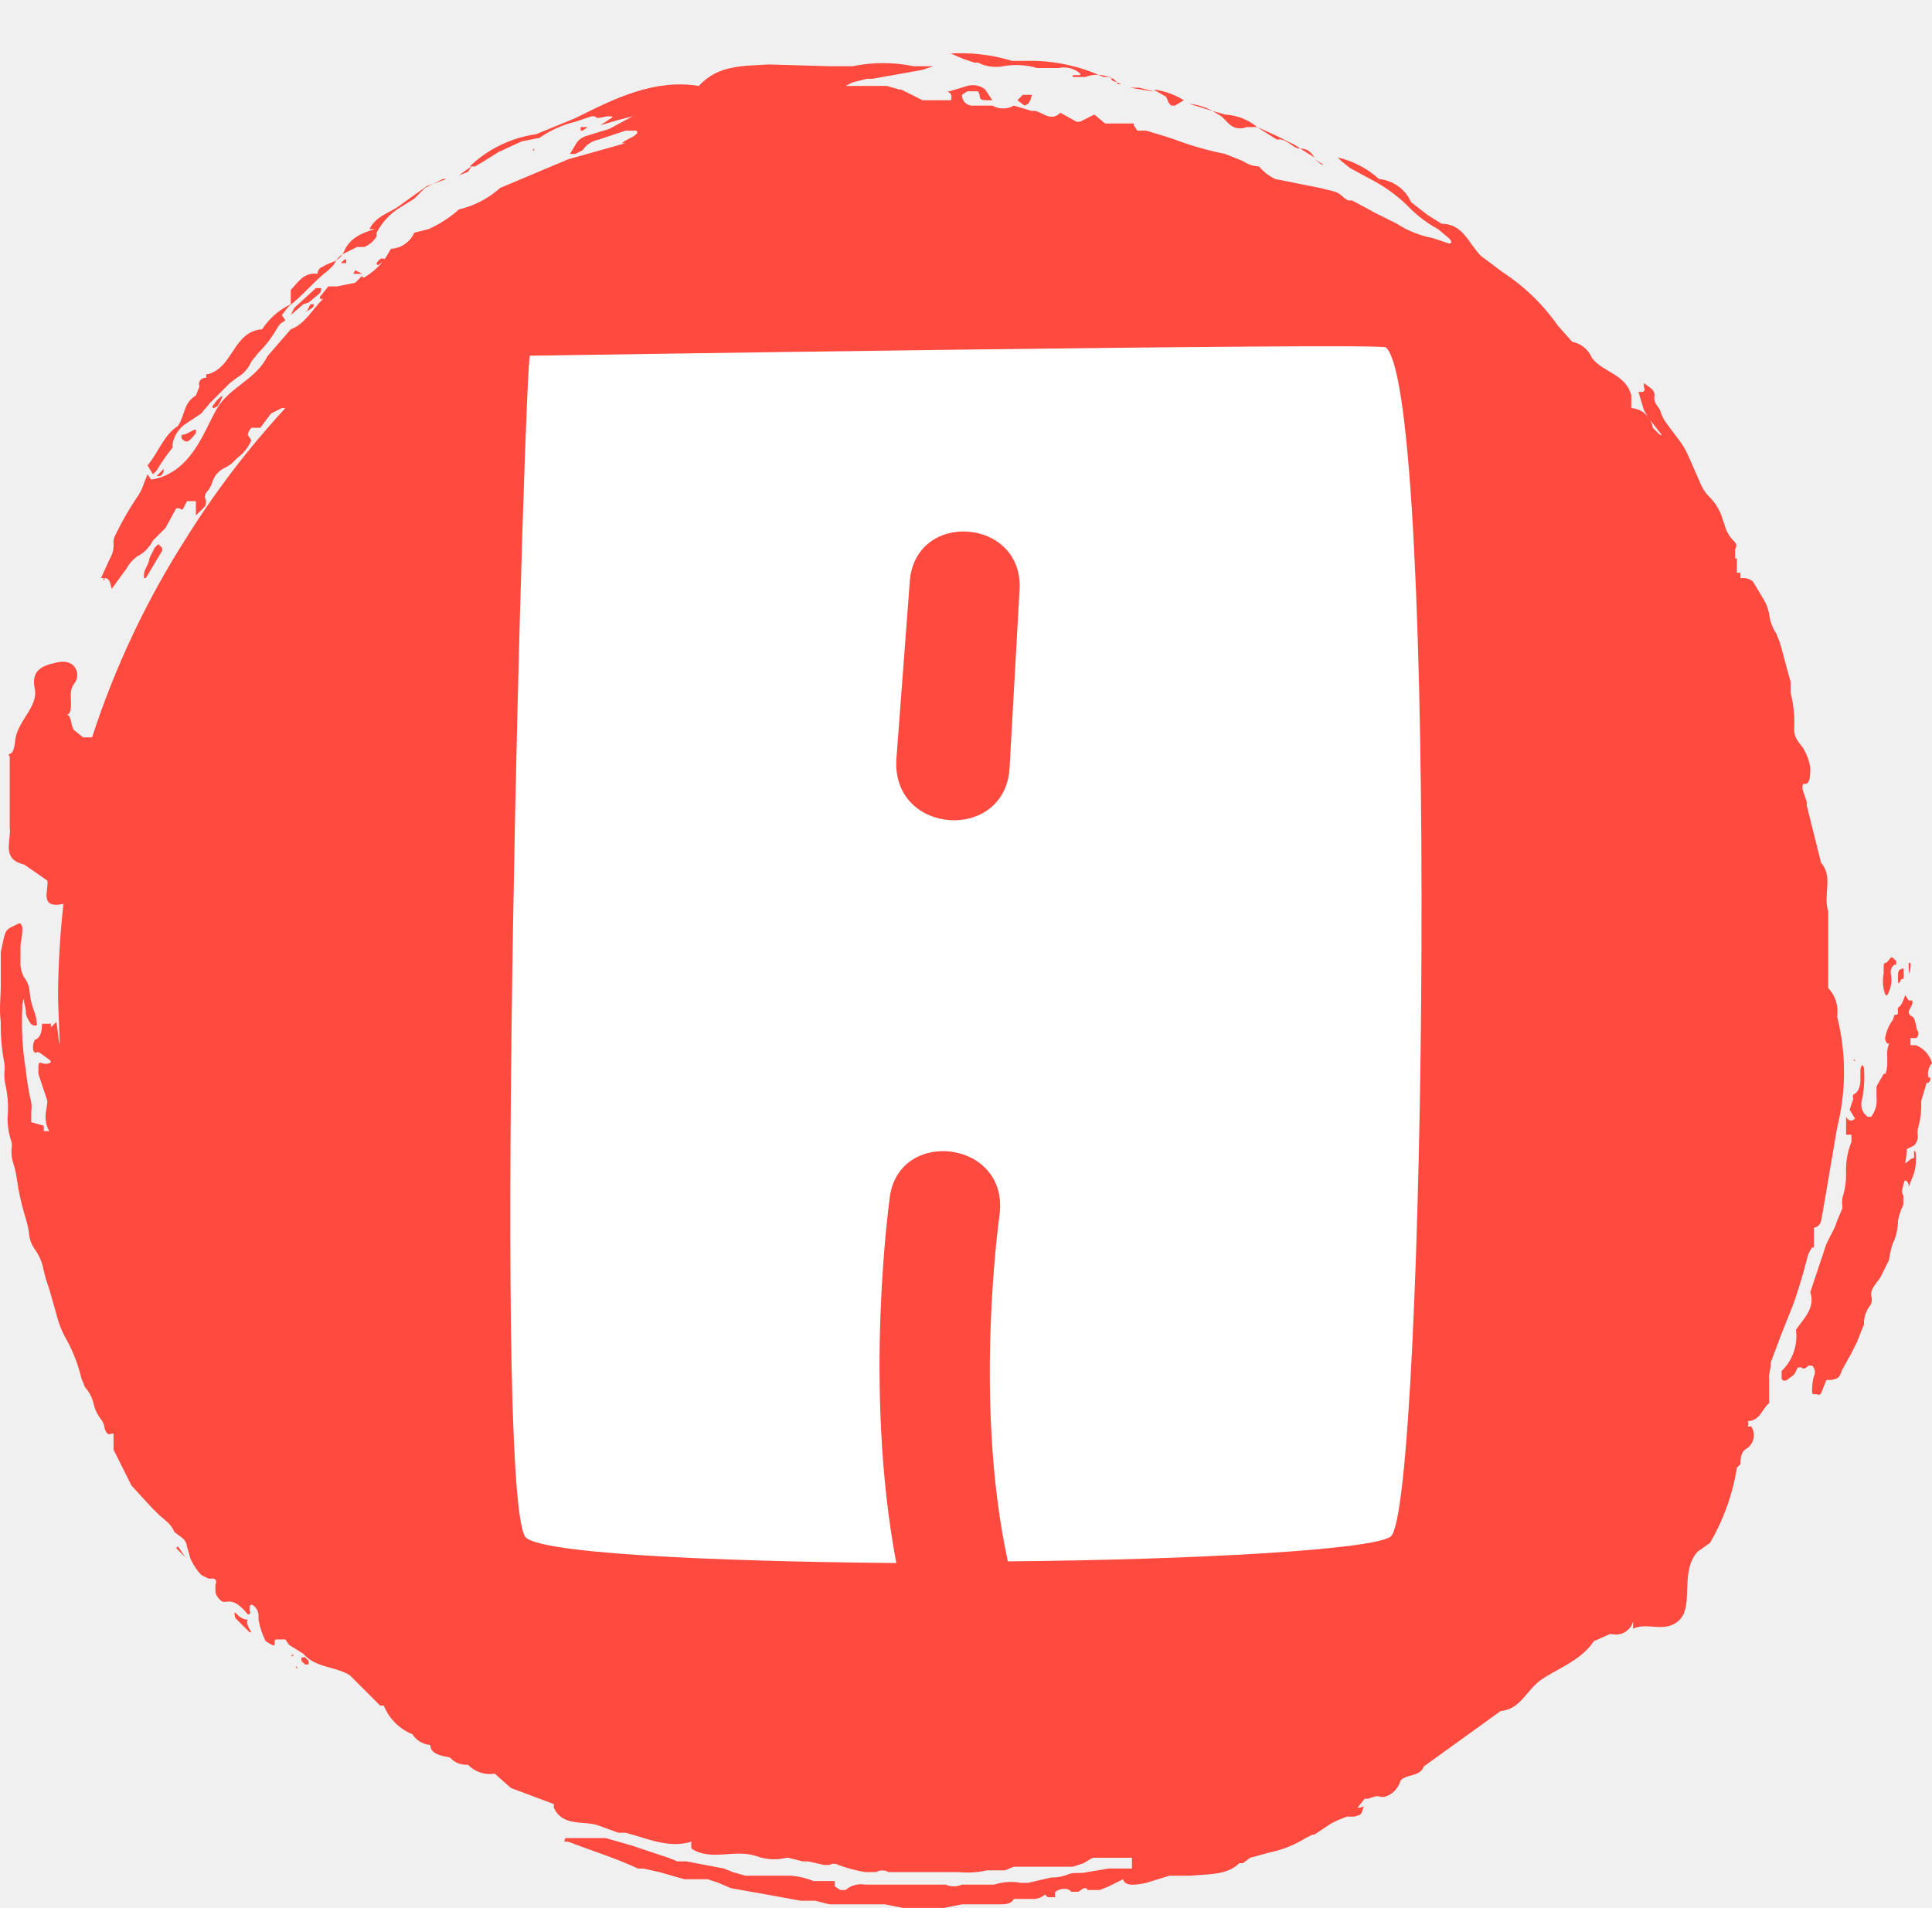
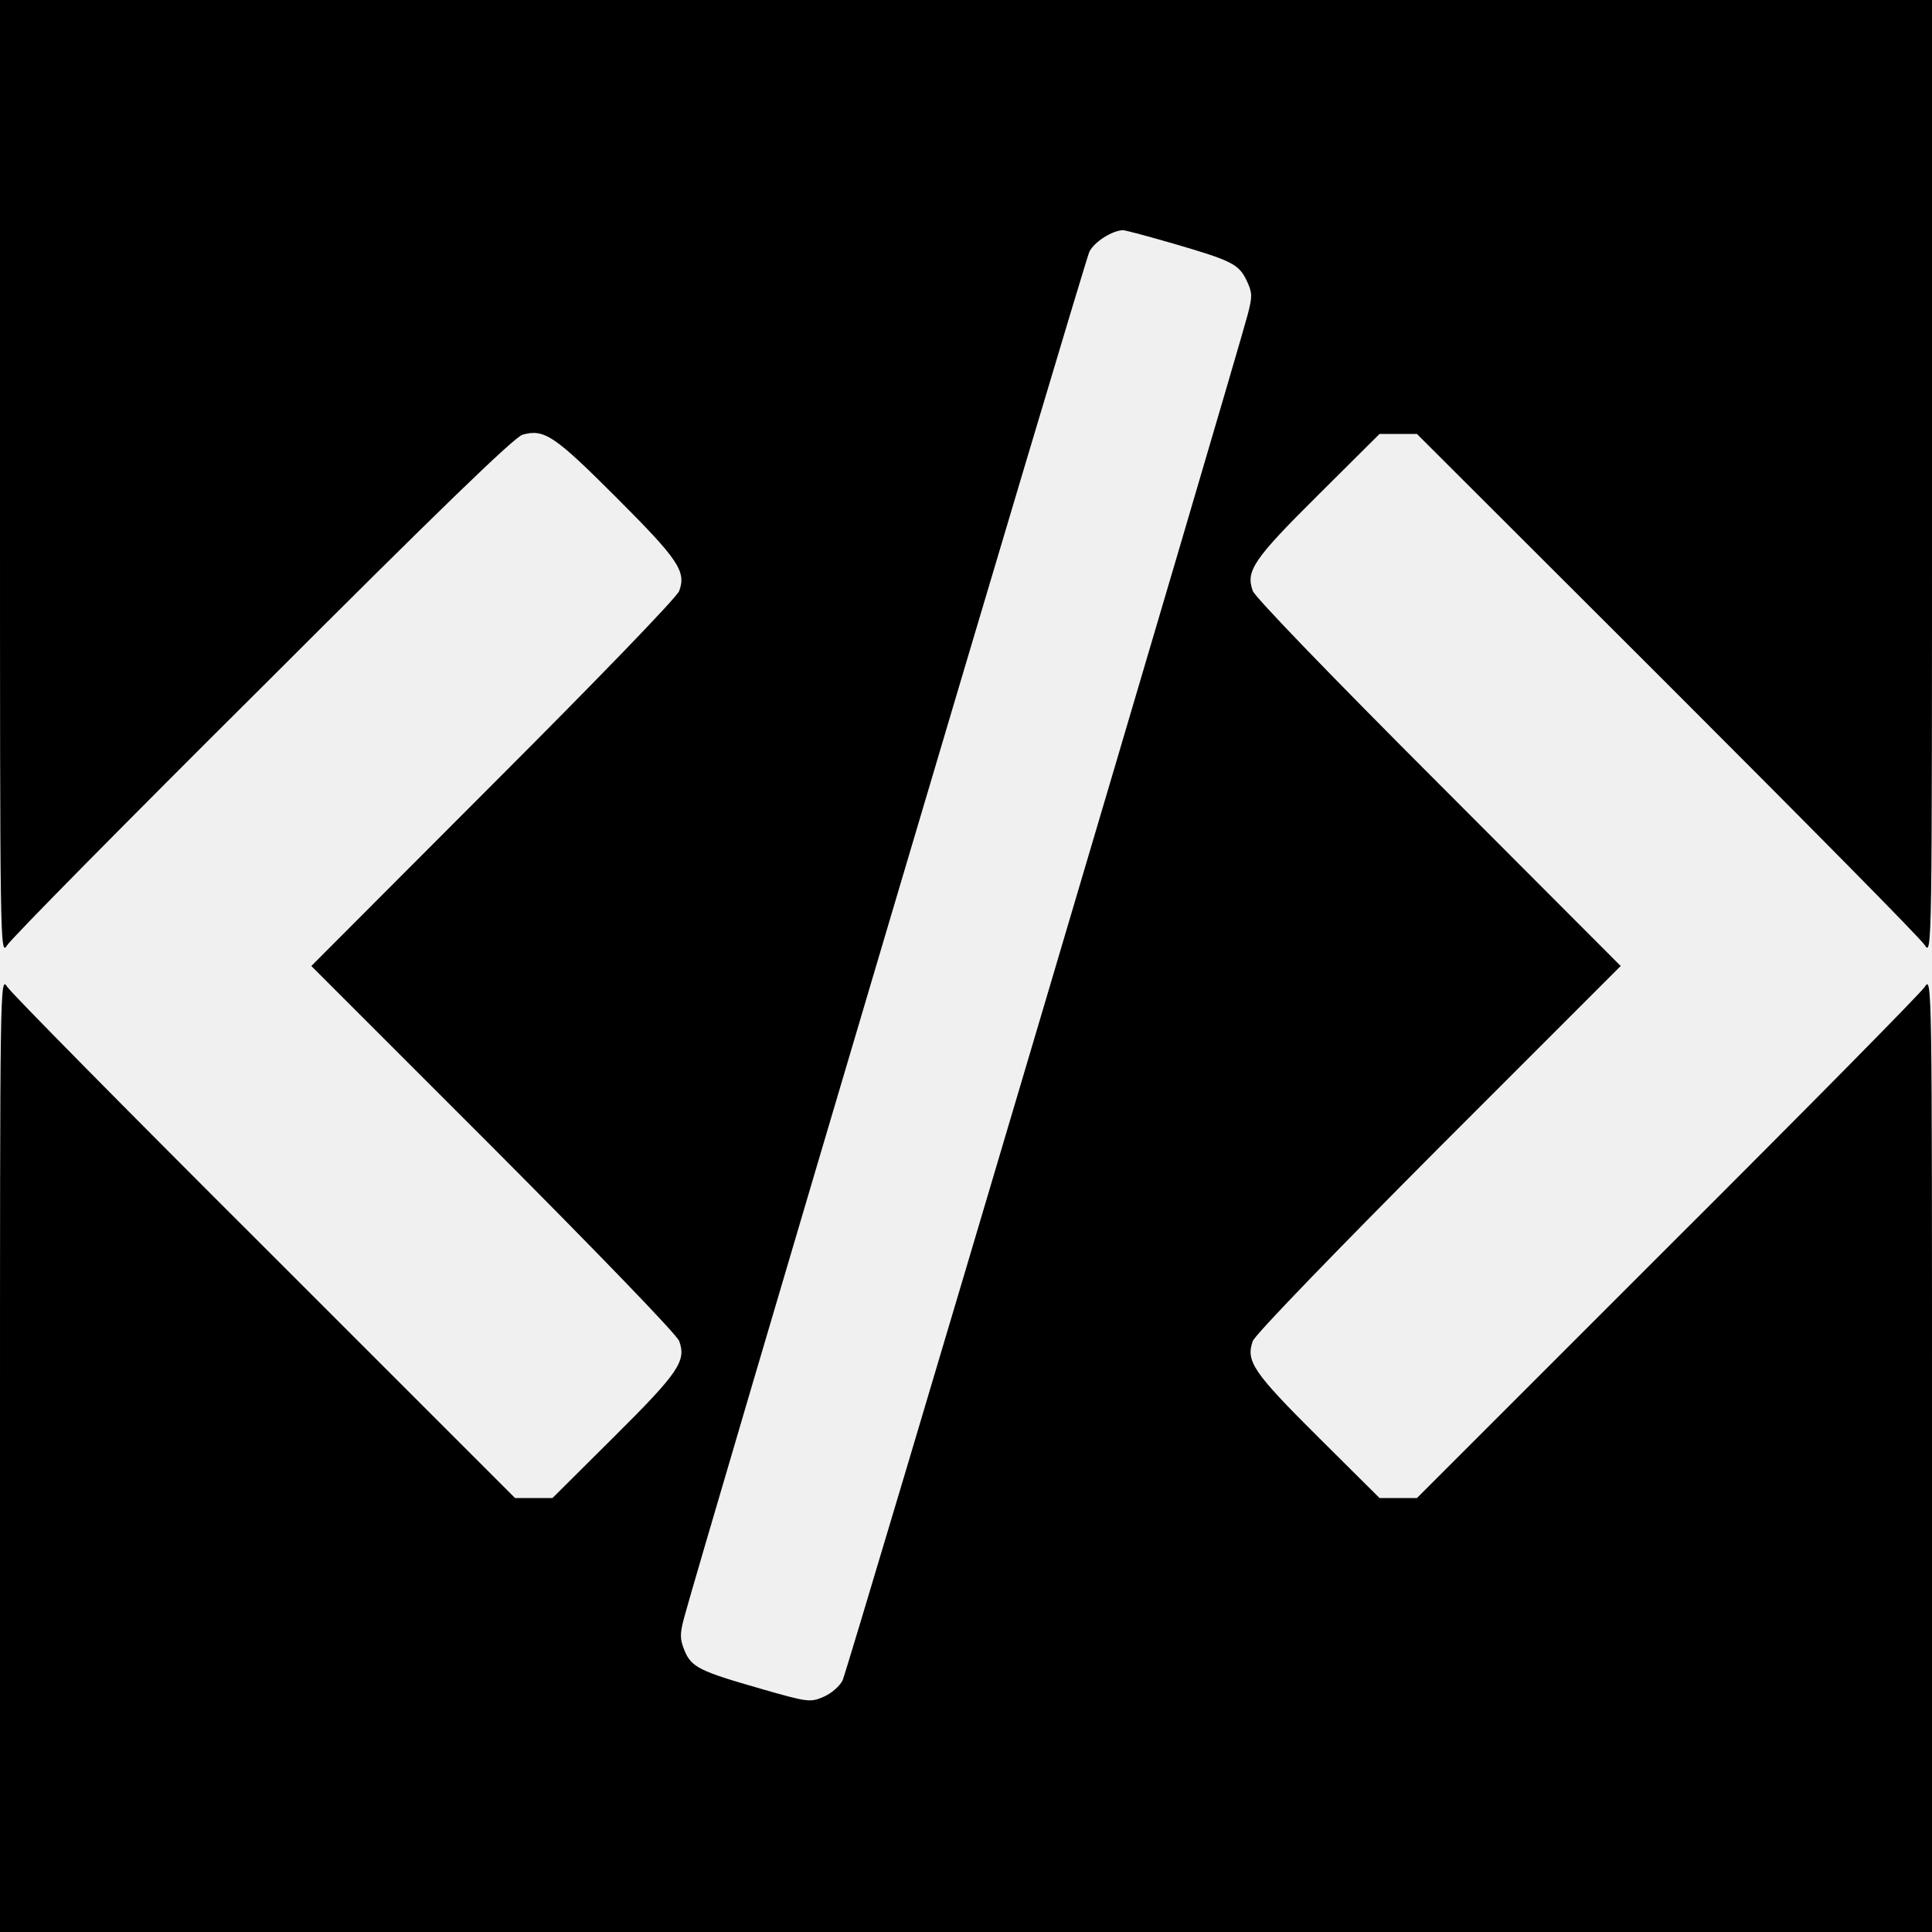
- <svg xmlns="http://www.w3.org/2000/svg" width="308.761" height="304.916" viewBox="0 0 106.008 104.687" class="css-1j8o68f" version="1.1" id="svg23">
-   <defs id="SvgjsDefs2684" />
-   <g id="SvgjsG2685" featurekey="rootContainer" transform="matrix(0.9820593,0,0,0.9820593,-0.05456052,0)" fill="#ff4a3f">
-     <g id="g17">
-       <path d="M19.8 15.3h.5l-.4-.2zm.5.1zm.8-.7c0 .1 0 .1.1.1l.4-.3c-.2-.1-.3-.1-.5.2zm.4-.2zm-4.1 2.3zm-.2.6l.3-.2c.1-.1.1-.2.1-.2h-.2l-.2.4c-.1-.1-.1 0 0 0zm2.2-2.9h-.1l-.2.2h.3zm-2.1 2.4l.6-.5c.1-.1.1-.2.1-.3h-.3l-1.2 1.1-.2.4.7-.6zm-1.1.8z" id="path3" />
-       <path d="M9.7 25v-.2a1.7 1.7 0 0 1 .7-1.1l.9-.6.5-.6.7-.7.4-.4.4-.3a1.9 1.9 0 0 0 .8-.9l.4-.5a5.9 5.9 0 0 0 1-1.3l.2-.3.3-.2-.2-.3.4-.5c.8-.6 1.4-1.4 2.2-2l.3-.3a1.4 1.4 0 0 1 .5-.6l.8-.4h.4a1.4 1.4 0 0 0 .7-.6V13a3.5 3.5 0 0 1 1.3-1.4l.8-.5.2-.2.4-.4 1-.5h.2l-1.1.4-1.4 1c-.6.5-1.4.6-1.8 1.4h.3c-.7.2-1.4.5-1.7 1.2s-.8.6-1.2.9a.4.4 0 0 0-.3.4c-.8-.1-1.1.5-1.5.9v.8a3.9 3.9 0 0 0-1.6 1.4c-1.6.1-1.6 2.1-3 2.5h-.1a.2.2 0 0 0 0 .2c-.3 0-.5.2-.4.5l-.2.5c-.7.4-.6 1.1-1 1.7-.8.5-1.1 1.5-1.7 2.2l.3.5.2-.2a11.6 11.6 0 0 1 .9-1.3zM53.9 3.3l.6.2h.2a2.2 2.2 0 0 0 1.4.2 4.1 4.1 0 0 1 1.9.1h1.2a1.4 1.4 0 0 1 1.2.3.1.1 0 0 1 0 .1H60a.1.1 0 0 0 0 .1h.7a1.8 1.8 0 0 1 1.3 0c.2 0 .1.1.2.2l.5.2h-.2c-.2-.4-.5-.4-.8-.4a9.7 9.7 0 0 0-4.3-.9h-.8A9.8 9.8 0 0 0 53 3h.2zm7.3 3.1zM50.3 4.7zm10.9 1.7h.2-.2zM19 14.7zm32.1-10zm17.6 2.2a.9.9 0 0 0 1 .2h.6a3.1 3.1 0 0 0-1.8-.7l-.7-.2.5.3zm-3.4-1.3c0 .1.1.2.2.3h.2l.5-.3a4.2 4.2 0 0 0-1.7-.6l.7.4zm7.4 2.7l.8.5c-.2-.3-.4-.5-.8-.5z" id="path5" />
-       <path d="M99 76.1l.6-1.6.6-1.5c.2-.5.6-1.8.8-2.6a1.7 1.7 0 0 1 .3-.7h.1v-1.1c.5-.1.4-.6.5-.9l.8-4.7a12.7 12.7 0 0 0 0-6.2 1.9 1.9 0 0 0-.5-1.6v-4.3c-.3-.9.3-1.9-.4-2.7L101 45a.4.4 0 0 0 0-.2l-.2-.6a.5.5 0 0 1 0-.4h.1c.3 0 .3-.5.3-.9a3 3 0 0 0-.4-1.1l-.3-.4a1.1 1.1 0 0 1-.2-.7 6.7 6.7 0 0 0-.2-2v-.6c-.2-.7-.4-1.5-.6-2.2l-.2-.5a2.5 2.5 0 0 1-.4-1.1 2.5 2.5 0 0 0-.3-.8l-.6-1a.8.8 0 0 0-.6-.2h-.1V32h-.2v-.8H97V31a.4.4 0 0 0 0-.1v-.2c.1-.2.1-.3-.1-.5a1.8 1.8 0 0 1-.4-.6l-.2-.6a2.9 2.9 0 0 0-.7-1.2 2.2 2.2 0 0 1-.5-.7l-.7-1.6a4.3 4.3 0 0 0-.6-1l-.6-.8a2.4 2.4 0 0 1-.4-.8l-.2-.3a.6.6 0 0 1-.1-.5.5.5 0 0 0-.2-.4l-.4-.3v.2c.1.2 0 .3-.1.3h-.2l.3 1 .3.5.7.9h-.1l-.2-.2-.2-.2a1.3 1.3 0 0 0-1.2-1.1v-.7c-.3-1.2-1.6-1.3-2.2-2.1a1.5 1.5 0 0 0-1.1-.9l-.8-.9a11.3 11.3 0 0 0-3.1-3l-.8-.6-.4-.3c-.7-.7-1-1.8-2.2-1.8l-.8-.5-.9-.7a2.2 2.2 0 0 0-1.8-1.3 5.1 5.1 0 0 0-2.3-1.2l.2.2.5.4 1.3.7a8.5 8.5 0 0 1 2.1 1.6 6.8 6.8 0 0 0 1.5 1.1l.6.5c.1.1.2.2.1.3H81l-.9-.3a5.6 5.6 0 0 1-2-.8l-1.2-.6-1.3-.7h-.2c-.3-.1-.4-.4-.8-.5l-.8-.2-2.5-.5a2.6 2.6 0 0 1-.9-.7 1.7 1.7 0 0 1-.9-.3l-1-.4a18.1 18.1 0 0 1-2.8-.8l-.6-.2-1-.3h-.5l-.2-.3v-.1h-1.6l-.6-.5-.4.2-.4.2h-.2l-.9-.5c-.6.6-1.1-.2-1.6-.1l-1-.3a1.2 1.2 0 0 1-1.2 0h-1.2a.6.6 0 0 1-.5-.6l.3-.2h.6a.7.7 0 0 1 .1.3c0 .2.2.2.5.2h.2l-.4-.6a1.1 1.1 0 0 0-1-.2l-1 .3H53c.3.2.2.3.2.5h-1.6l-.4-.2-.8-.4h-.1l-.7-.2h-2.3l.4-.2.8-.2h.3l1.7-.3 1.1-.2.6-.2h-1.1a8.4 8.4 0 0 0-3.4 0h-1.3L43 3.6c-1.4.1-2.8 0-3.9 1.2-2.5-.4-4.7.7-6.9 1.8l-2.2.9a6.7 6.7 0 0 0-3.7 1.8h.3l.5-.3.8-.5 1.3-.6 1-.2a6 6 0 0 1 2-.9l.9-.3h.2c.1.2.5 0 .7 0h.2c.1 0 .1.1 0 .1l-.6.4 1-.3.8-.2-1.3.7-1.3.4a1 1 0 0 0-.6.5l-.3.5h.3l.4-.2a1.4 1.4 0 0 1 .9-.6l1.5-.5h.5a.1.1 0 0 1 .1.2c-.2.2-.6.3-.8.5h.2l-3.2.9-3.8 1.6a5.2 5.2 0 0 1-2.3 1.2 6.6 6.6 0 0 1-1.7 1.1l-.8.2a1.5 1.5 0 0 1-1.3.9l-.3.5a3.7 3.7 0 0 1-1.2 1.1h-.1v-.1l-.2.2-.2.2-1 .2h-.5l-.4.5c-.1.1-.1.2 0 .2h.1c-.6.6-1 1.4-1.8 1.7L15 19.9c-.6 1.2-1.8 1.6-2.6 2.6s-1.4 3.9-3.9 4.3l-.2-.3-.2.5a2.7 2.7 0 0 1-.4.8 16.9 16.9 0 0 0-1.2 2.1.8.8 0 0 0-.1.5 1.4 1.4 0 0 1-.2.8l-.5 1.1h.2c.3 0 .3.3.4.6l.8-1.1a2.2 2.2 0 0 1 .6-.7 2 2 0 0 0 .9-.9l.3-.3.4-.4.6-1.1h.2c.1.1.1.1.2 0l.2-.4h.5v.8l.5-.5a.5.5 0 0 0 0-.5.4.4 0 0 1 .1-.3 1.5 1.5 0 0 0 .3-.5 1.3 1.3 0 0 1 .8-.9l.3-.2.3-.3a2.4 2.4 0 0 0 .8-1l-.2-.3c0-.1.1-.3.2-.4h.5l.6-.8.6-.3h.2a48.8 48.8 0 0 0-5.5 7.2h-.1.1a48.4 48.4 0 0 0-5.3 11.2h-.5l-.5-.4c-.2-.2-.1-.7-.4-.9h.1c.3-.5-.1-1.2.3-1.7s.1-1.4-.9-1.2-1.5.5-1.3 1.5-1 1.8-1.1 2.9-.5.5-.3.9v3.9c.1.8-.5 1.8.8 2.1l1.3.9c.1.5-.5 1.6.9 1.3a49.2 49.2 0 0 0-.3 5c0 1.1.1 2.2.1 3.3v-.4c-.1-.4-.1-.8-.2-1.3l-.3.3v-.2h-.5c0 .5-.1.8-.4.9a.9.9 0 0 0-.1.5c0 .1.1.3.2.2s.4.2.7.4-.2.3-.4.2-.2.1-.2.3v.3l.5 1.5c0 .3-.1.6-.1.9a1.7 1.7 0 0 0 .2.8h-.3v-.3l-.7-.2v-.6a1.5 1.5 0 0 0 0-.5 14.6 14.6 0 0 1-.3-1.8 16.6 16.6 0 0 1-.2-3.5.9.9 0 0 1 .1-.5v.2a2.9 2.9 0 0 1 .1.5.8.8 0 0 0 .1.4c.1.2.2.4.4.4s.1-.1.1-.2a2.1 2.1 0 0 0-.1-.5 4.2 4.2 0 0 1-.3-1.3 1.5 1.5 0 0 0-.3-.7 1.6 1.6 0 0 1-.2-.9v-.8c0-.3.1-.6.1-.9a.5.5 0 0 0-.1-.4h-.1c-.8.4-.7.2-1 1.6V55c0 .7-.1 1.4 0 2.1a10.8 10.8 0 0 0 .2 2.3 1.8 1.8 0 0 1 0 .5 3.1 3.1 0 0 0 .1.9 5.9 5.9 0 0 1 .1 1.3 3.9 3.9 0 0 0 .2 1.7 1.2 1.2 0 0 1 0 .4 2.1 2.1 0 0 0 .1.8 4.9 4.9 0 0 1 .2.9 14 14 0 0 0 .5 2.2 5 5 0 0 1 .2 1 1.7 1.7 0 0 0 .3.7 2.9 2.9 0 0 1 .5 1.2 8.5 8.5 0 0 0 .3 1l.4 1.4a5.4 5.4 0 0 0 .6 1.5 8.5 8.5 0 0 1 .8 2.1l.2.5a2.1 2.1 0 0 1 .5 1 2.1 2.1 0 0 0 .4.8 1 1 0 0 1 .2.5c.1.3.2.4.4.3h.1v.9l.5 1 .5 1 1.1 1.2.4.4c.3.3.7.5.9 1l.4.3a.7.7 0 0 1 .3.5l.2.7a3.3 3.3 0 0 0 .6.9l.4.2h.3a.2.2 0 0 1 .1.3 2.5 2.5 0 0 0 0 .5.9.9 0 0 0 .4.5h.2c.4-.1.8.2 1.2.7h.1c0-.1.1-.1 0-.2v-.2c0-.1.1-.2.2-.1a.7.7 0 0 1 .3.6v.2a4.3 4.3 0 0 0 .4 1.2c.5.3.5.3.5.1s0-.2.2-.2h.4l.2.3.8.5c.7.8 1.8.7 2.6 1.2l1.7 1.7h.2a2.9 2.9 0 0 0 1.6 1.6 1.3 1.3 0 0 0 1 .6c0 .5.6.6 1.1.7a1.2 1.2 0 0 0 .8.4h.2a1.7 1.7 0 0 0 1.5.5l.9.8 2.4.9v.2c.5 1.1 1.7.7 2.5 1l1.1.4h.4c1.2.3 2.4.9 3.7.5a.7.7 0 0 0 0 .4c1.1.7 2.4 0 3.6.4a2.9 2.9 0 0 0 1.7.1h.1l.8.2h.3l.9.2h.3a.5.5 0 0 1 .5 0 7.9 7.9 0 0 0 1.5.4h.6a.7.7 0 0 1 .7 0h3.9a5 5 0 0 0 1.6-.1h1l.5-.2H60l.6-.2.5-.3h2.2v.6H62l-1.2.2c-.4.1-.7 0-1 .1a2.4 2.4 0 0 1-1 .2l-1.3.3h-.4a3.1 3.1 0 0 0-1.5.1h-1.8a1.1 1.1 0 0 1-.9 0h-4.5a1.3 1.3 0 0 0-1.1.3H47l-.3-.2v-.3h-1.2a4.1 4.1 0 0 0-1.3-.3h-2.5l-.7-.2-.5-.2-2.1-.4h-.5l-.5-.2-2.1-.7-1.4-.4h-2.2c-.1 0-.1.1-.1.2h.2c1.3.5 2.6.9 3.9 1.5h.3l.9.2 1.4.4h1.3l.6.2.7.3 1.7.3 1.1.2 1.1.2h.8l.8.2h3.1l1 .2h2.3l1-.2H56c.4 0 .6-.1.7-.3h1a1 1 0 0 0 .8-.3c-.1.1 0 .1.1.2h.4v-.2c0-.1 0-.1.2-.2s.6-.1.7.1h.4l.3-.2c.2 0 .2 0 .2.1h.7l.5-.2.8-.4c.1.3.4.4 1.3.2l1.3-.4h1.2c.9-.1 2 0 2.7-.7h.2l.4-.3 1.1-.3a6.1 6.1 0 0 0 2-.8l.4-.2h.1l.9-.6.4-.2.5-.2h.4c.4-.1.4-.1.5-.4s0-.1-.2-.1h-.1l.4-.5h.2c.3-.1.5-.2.7-.1h.2a1.3 1.3 0 0 0 .9-.9c.3-.4 1.1-.2 1.3-.8l4.3-3.1c1.1-.1 1.4-1.1 2.2-1.7s2.3-1.1 3-2.2l.9-.4h.1a1 1 0 0 0 1.2-.7v.4c.8-.4 1.8.3 2.6-.5s0-2.7 1-3.8l.7-.5a12.1 12.1 0 0 0 1.5-4.2l.2-.2c0-.3 0-.7.4-.9a.9.9 0 0 0 .2-1.2h-.2a.3.3 0 0 0 0-.3c.7 0 .8-.7 1.2-1V77a.5.5 0 0 1 0-.2 3.8 3.8 0 0 0 .1-.7zM5.9 32.2z" id="path7" />
-       <path d="M26.4 9.3l-.3.2-.4.3.5-.2zm6.1-2h.1l.3-.2h-.4zm-2.6 1l-.1.1h.1v-.1zm-1.5 1.4zm1.3-.2zm-6.3 3.1zM9.2 26.2l-.4.4H9a.4.4 0 0 0 .2-.4zm3-3.5a2.1 2.1 0 0 0 .3-.6 1.5 1.5 0 0 0-.5.5c-.1.1-.1.2 0 .2zM11 24.2V24c-.2 0-.5.3-.8.3v.2c.3.3.4.2.8-.3zm3 66.2zM73.9 9.2h.1l-.5-.3zm-2.5-1.4c.5-.1.8.4 1.2.5h.1l-.3-.2-1-.5-1.1-.5.3.2zM52.8 3.1zm11.7 2h-.1l-1.2-.2h.5zm2 .7l1.3.4a3.3 3.3 0 0 0-1.3-.4zm-9 0a1 1 0 0 0 .2-.5h-.5l-.3.3.4.3zm9 1.6zM49.9 4.2zm2.9.7zM48.5 4zm13.8 2.1a.5.5 0 0 0 0 .1zm44.8 52.3h-.3V58h.3c.1 0 .2-.3.1-.4s-.1-.7-.3-.8a.3.3 0 0 1-.2-.3l.2-.4a.4.4 0 0 0 0-.2h-.2l-.2-.3c-.1.3-.2.6-.4.7a.5.5 0 0 0 0 .2c0 .1 0 .2-.1.2h-.1a1.1 1.1 0 0 1-.1.3 2.3 2.3 0 0 0-.4.9.4.4 0 0 0 .1.4h.1a1.7 1.7 0 0 0-.1.8v.4a1.8 1.8 0 0 1-.1.5h-.1l-.4.7v.6a1.5 1.5 0 0 1-.3 1.1h-.2l-.2-.2a.9.9 0 0 1-.1-.8 6.5 6.5 0 0 0 .1-1.7c0-.1-.1-.2-.1-.2a.5.5 0 0 0-.1.3v.6c0 .2-.1.6-.3.7s-.1.2-.1.3l-.2.6.3.5c-.2.2-.4.1-.5-.1v1h.3v.4a4.2 4.2 0 0 0-.3 1.4 3.3 3.3 0 0 0 0 .4 4 4 0 0 1-.2 1.3 2 2 0 0 0 0 .6l-.3.7a3.2 3.2 0 0 1-.3.7l-.3.6-.9 2.7c.3.9-.4 1.5-.8 2.1a2.7 2.7 0 0 1-.8 2.3v.4c0 .1.1.2.3.1l.4-.3.2-.4h.2c.1.1.2.1.4-.1h.2a.5.5 0 0 1 .1.6 2.9 2.9 0 0 0-.1.8c0 .1 0 .2.1.2h.2c.1.1.2 0 .3-.3l.2-.5h.3c.4-.1.4-.1.6-.6l.5-.9.3-.6.4-1a1.6 1.6 0 0 1 .3-1 .6.6 0 0 0 .1-.6c0-.2 0-.3.2-.6l.3-.4.5-1a4.7 4.7 0 0 1 .2-.9 3 3 0 0 0 .3-1.3 3.8 3.8 0 0 1 .3-.9v-.5c-.1-.2-.1-.2 0-.6s.1-.2.2-.2a.4.4 0 0 1 .1.3l.2-.5a2.3 2.3 0 0 0 .2-.9v-.3c0-.1 0-.3-.1-.3v.4c-.2 0-.3.2-.5.3a6.4 6.4 0 0 0 .1-.8l.4-.2a.7.7 0 0 0 .2-.6 1.4 1.4 0 0 1 0-.3 4.8 4.8 0 0 0 .2-1.4v-.2l.3-1h.1a.3.3 0 0 0 .1-.3h-.1a.9.9 0 0 1 .2-.8 1.5 1.5 0 0 0-.9-1zm-1.2 7.8zm-.2-9.9zm0 0zM9.1 30.8a.3.3 0 0 0 0-.2l-.2-.2-.2.2-.3.6c0 .3-.3.6-.3.9v.2h.1zm96.3 24.8h.1a1.7 1.7 0 0 0 .2-1.2.5.5 0 0 1 .2-.5h.1v-.2l-.2-.2h-.1c-.1.1-.2.3-.3.3s-.1.1-.1.3v.3a2.2 2.2 0 0 0 .1 1.2zM13.2 90.1c-.1 0 0 .2 0 .3l.8.8h.1c-.2-.3-.3-.6-.2-.7a.9.9 0 0 1-.5-.2zm.8.3zm92.3-35.7h.1a2 2 0 0 0 0-.6c-.3.1-.3.1-.3.6s.1.1.2 0z" id="path9" />
-       <path d="M106.7 62a.6.6 0 0 0 .1-.5c0-.1-.1-.2-.1-.1h-.2v.2c0 .4.1.5.2.4zm.1-8.2h-.1v.6a1 1 0 0 0 .1-.6zM17.1 92.6h-.2v.2l.2.2h.2v-.2zm86.6-33.3c0-.1 0-.1-.1-.1zM9.9 86.5l.5.5-.4-.6z" id="path11" />
-       <circle cx="10.5" cy="87.1" transform="rotate(-24.8 10.4 87.159)" id="circle13" />
-       <path d="M9.7 30.1h-.1v.2-.2h.1zm83.2-6.6l-.2-.3h-.1zm-14.7 77.1zM5.9 32.2zm-.1.2a.3.3 0 0 0 .1-.2v.2zm1.9-4.9zM61.5 2.4zm42.8 58.2v.1-.1zM16.4 92.5h-.1c.1.1.2 0 .1-.1zm.2.7h.1l-.1-.1v.1zm73.9-71.3zm15.2 34.4zM14.6 91.7zm92.1-37zm-.8 11.4zM34.6 0z" id="path15" />
-     </g>
-   </g>
-   <g id="SvgjsG2686" featurekey="nameFeature-0" transform="matrix(2.284354,0,0,2.284354,27.98006,-5.60952)" fill="#ffffff">
-     <path d="M9.6 16.48 l-0.32 4.24 c-0.08 1.8 2.6 1.96 2.72 0.2 l0.24 -4.28 c0.12 -1.76 -2.56 -1.96 -2.64 -0.16 z M0.48 11 l0 0 c0.04 0 20.48 -0.32 20.56 -0.2 c1.28 1.12 0.96 27.8 0.12 28.56 c-0.4 0.32 -4.64 0.56 -9.2 0.6 c-0.84 -3.84 -0.2 -8.32 -0.2 -8.32 c0.24 -1.8 -2.44 -2.12 -2.64 -0.4 c0 0.04 -0.64 4.52 0.16 8.76 c-4.56 -0.04 -8.68 -0.24 -8.92 -0.64 c-0.8 -1.44 0 -28.28 0.12 -28.36 z" id="path20" />
+ <svg xmlns="http://www.w3.org/2000/svg" version="1.0" width="512pt" height="512pt" viewBox="0 0 512 512" preserveAspectRatio="xMidYMid meet">
+   <g transform="translate(0,512) scale(0.1,-0.1)" fill="#000000" stroke="none">
+     <path d="M0 3853 c0 -1249 0 -1268 19 -1238 10 17 315 326 678 687 458 458 667 661 688 666 57 16 84 -2 247 -165 166 -166 187 -197 168 -249 -6 -17 -219 -237 -493 -511 l-482 -483 482 -482 c274 -275 487 -495 493 -512 19 -53 -1 -83 -173 -254 l-163 -162 -50 0 -49 0 -663 663 c-365 364 -673 676 -683 692 -19 30 -19 10 -19 -1237 l0 -1268 2560 0 2560 0 0 1268 c0 1247 0 1267 -19 1237 -10 -16 -318 -328 -683 -692 l-663 -663 -49 0 -50 0 -163 162 c-172 171 -192 201 -173 254 6 17 219 237 493 512 l482 482 -482 483 c-274 274 -487 494 -493 511 -19 53 1 83 173 254 l163 162 50 0 49 0 663 -662 c365 -365 673 -676 683 -693 19 -30 19 -10 19 1238 l0 1267 -2560 0 -2560 0 0 -1267z m3111 621 c154 -45 172 -54 193 -98 15 -32 15 -41 3 -88 -43 -160 -1062 -3598 -1074 -3621 -8 -16 -30 -35 -51 -44 -35 -15 -42 -14 -167 22 -161 46 -183 57 -201 101 -12 30 -13 42 -1 87 42 157 1062 3597 1074 3620 13 26 60 56 89 57 6 0 66 -16 135 -36z" />
  </g>
</svg>
